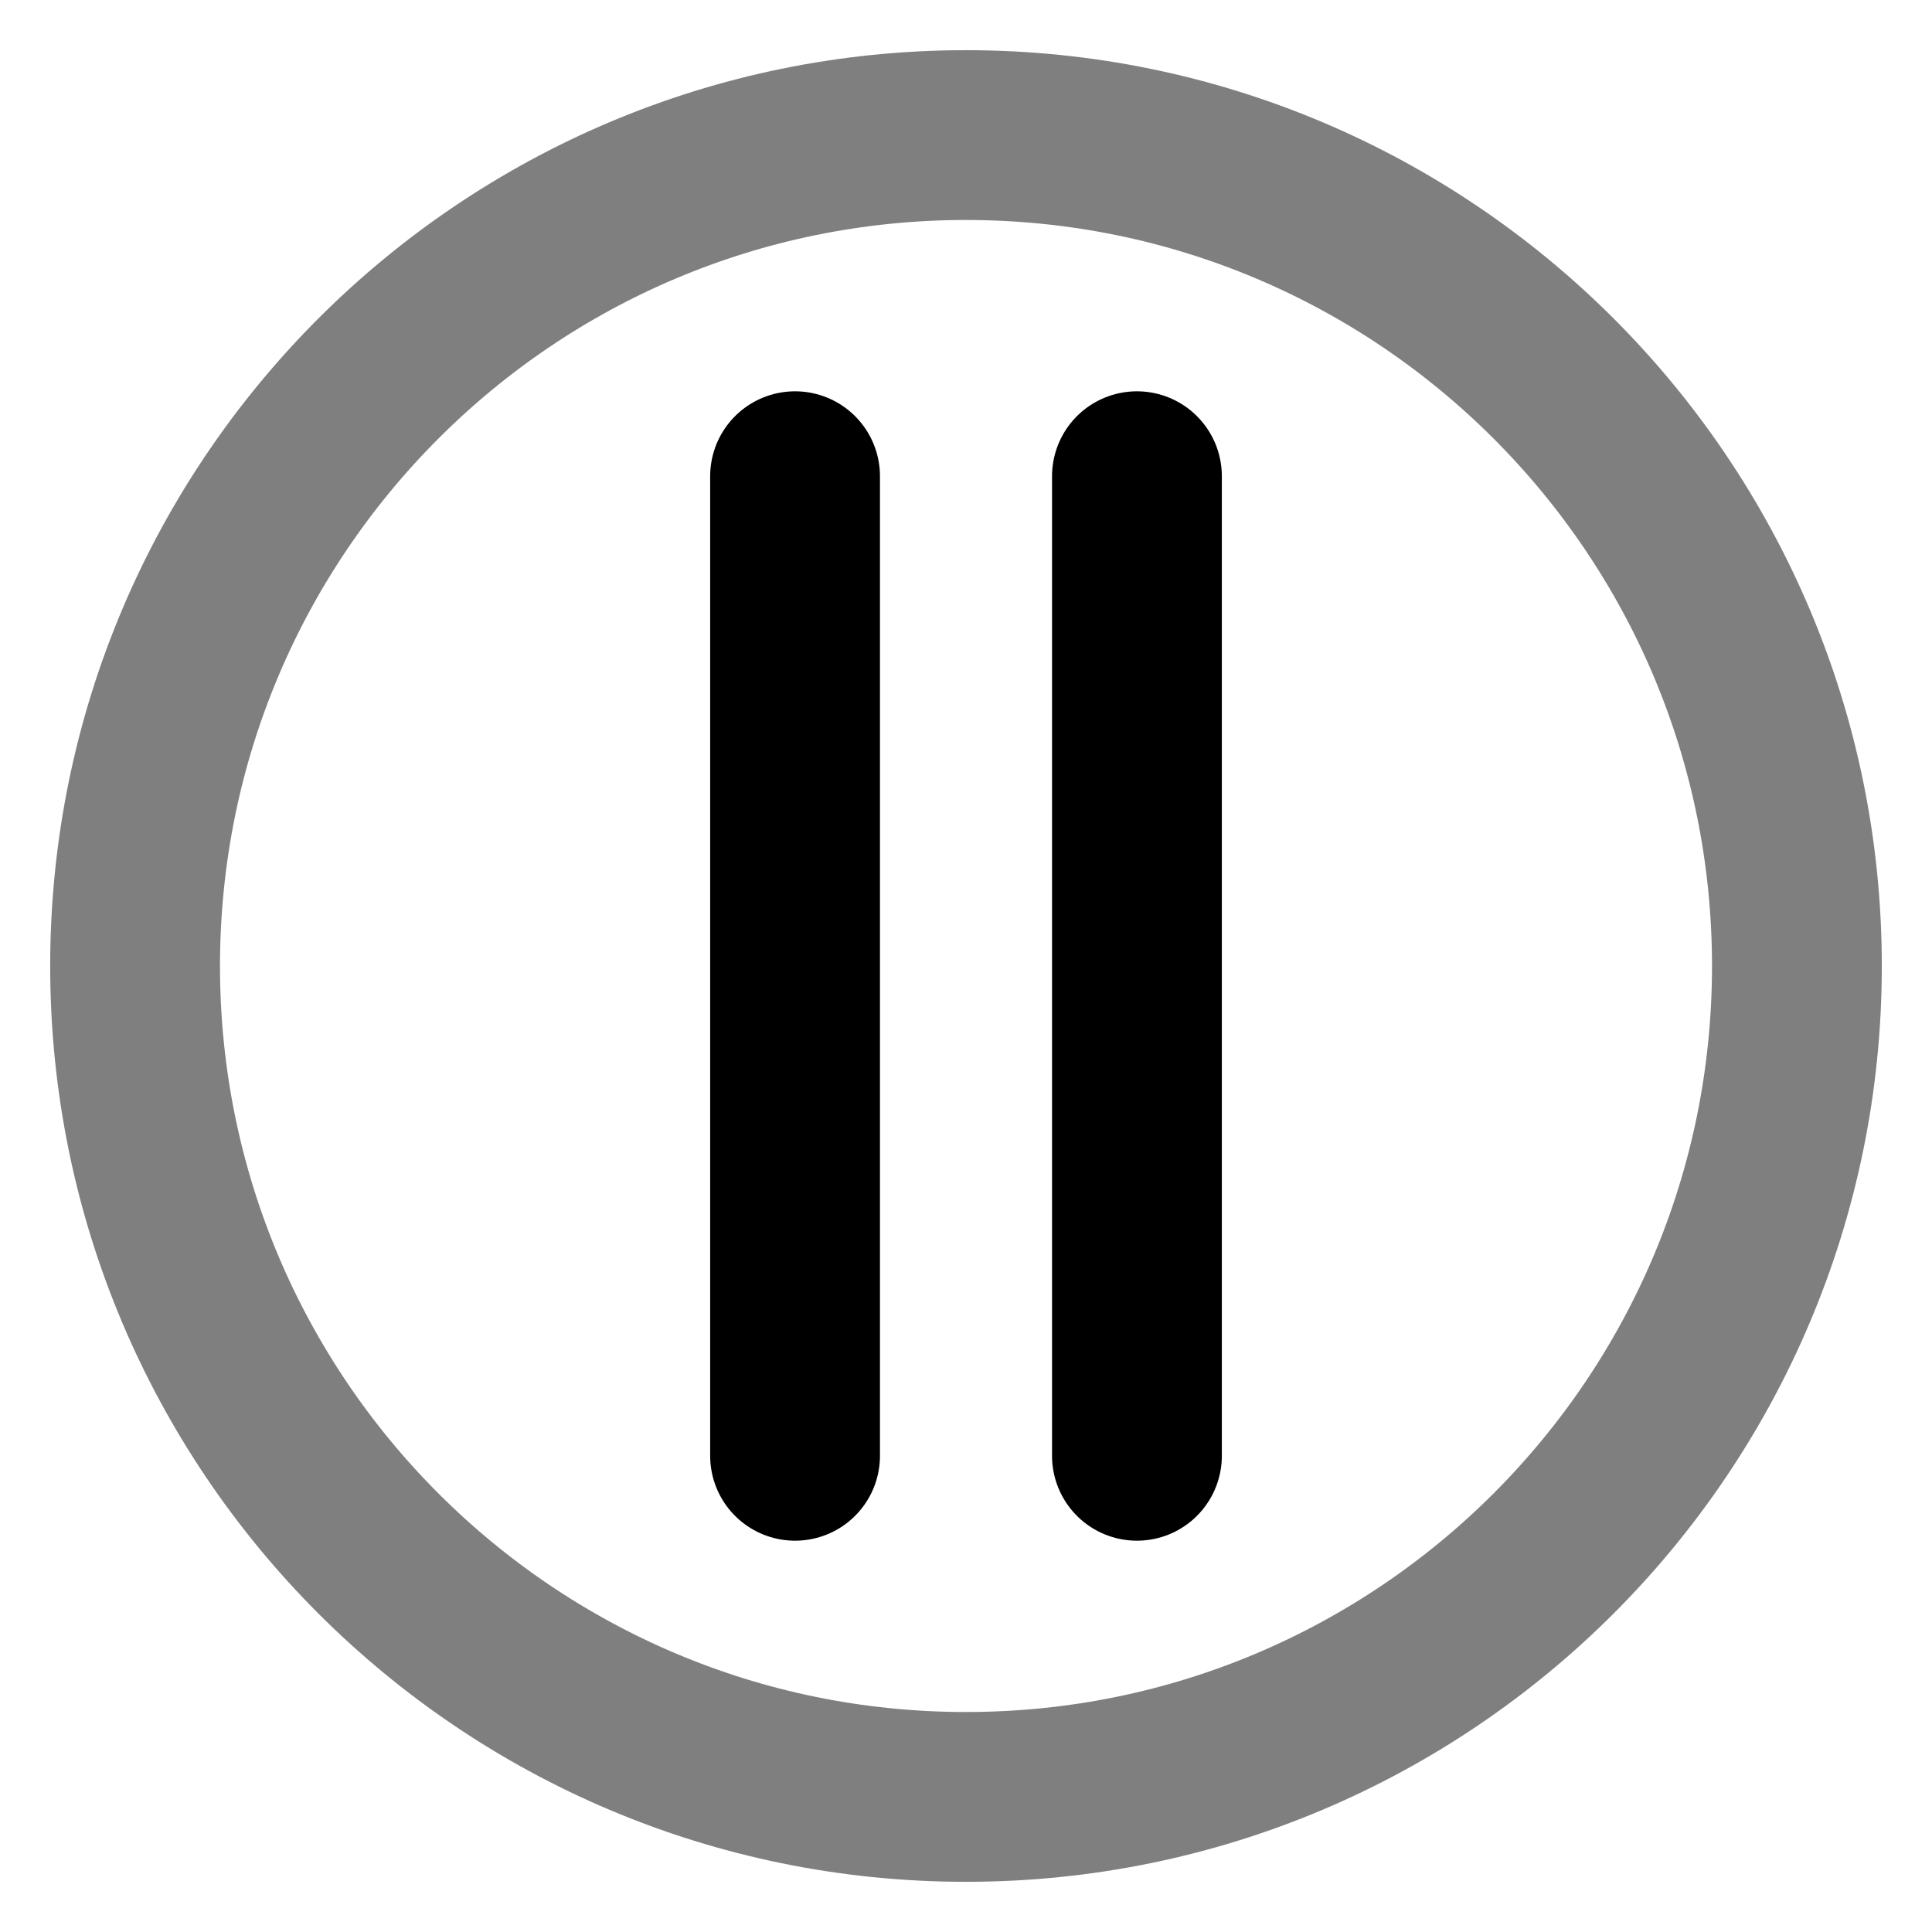
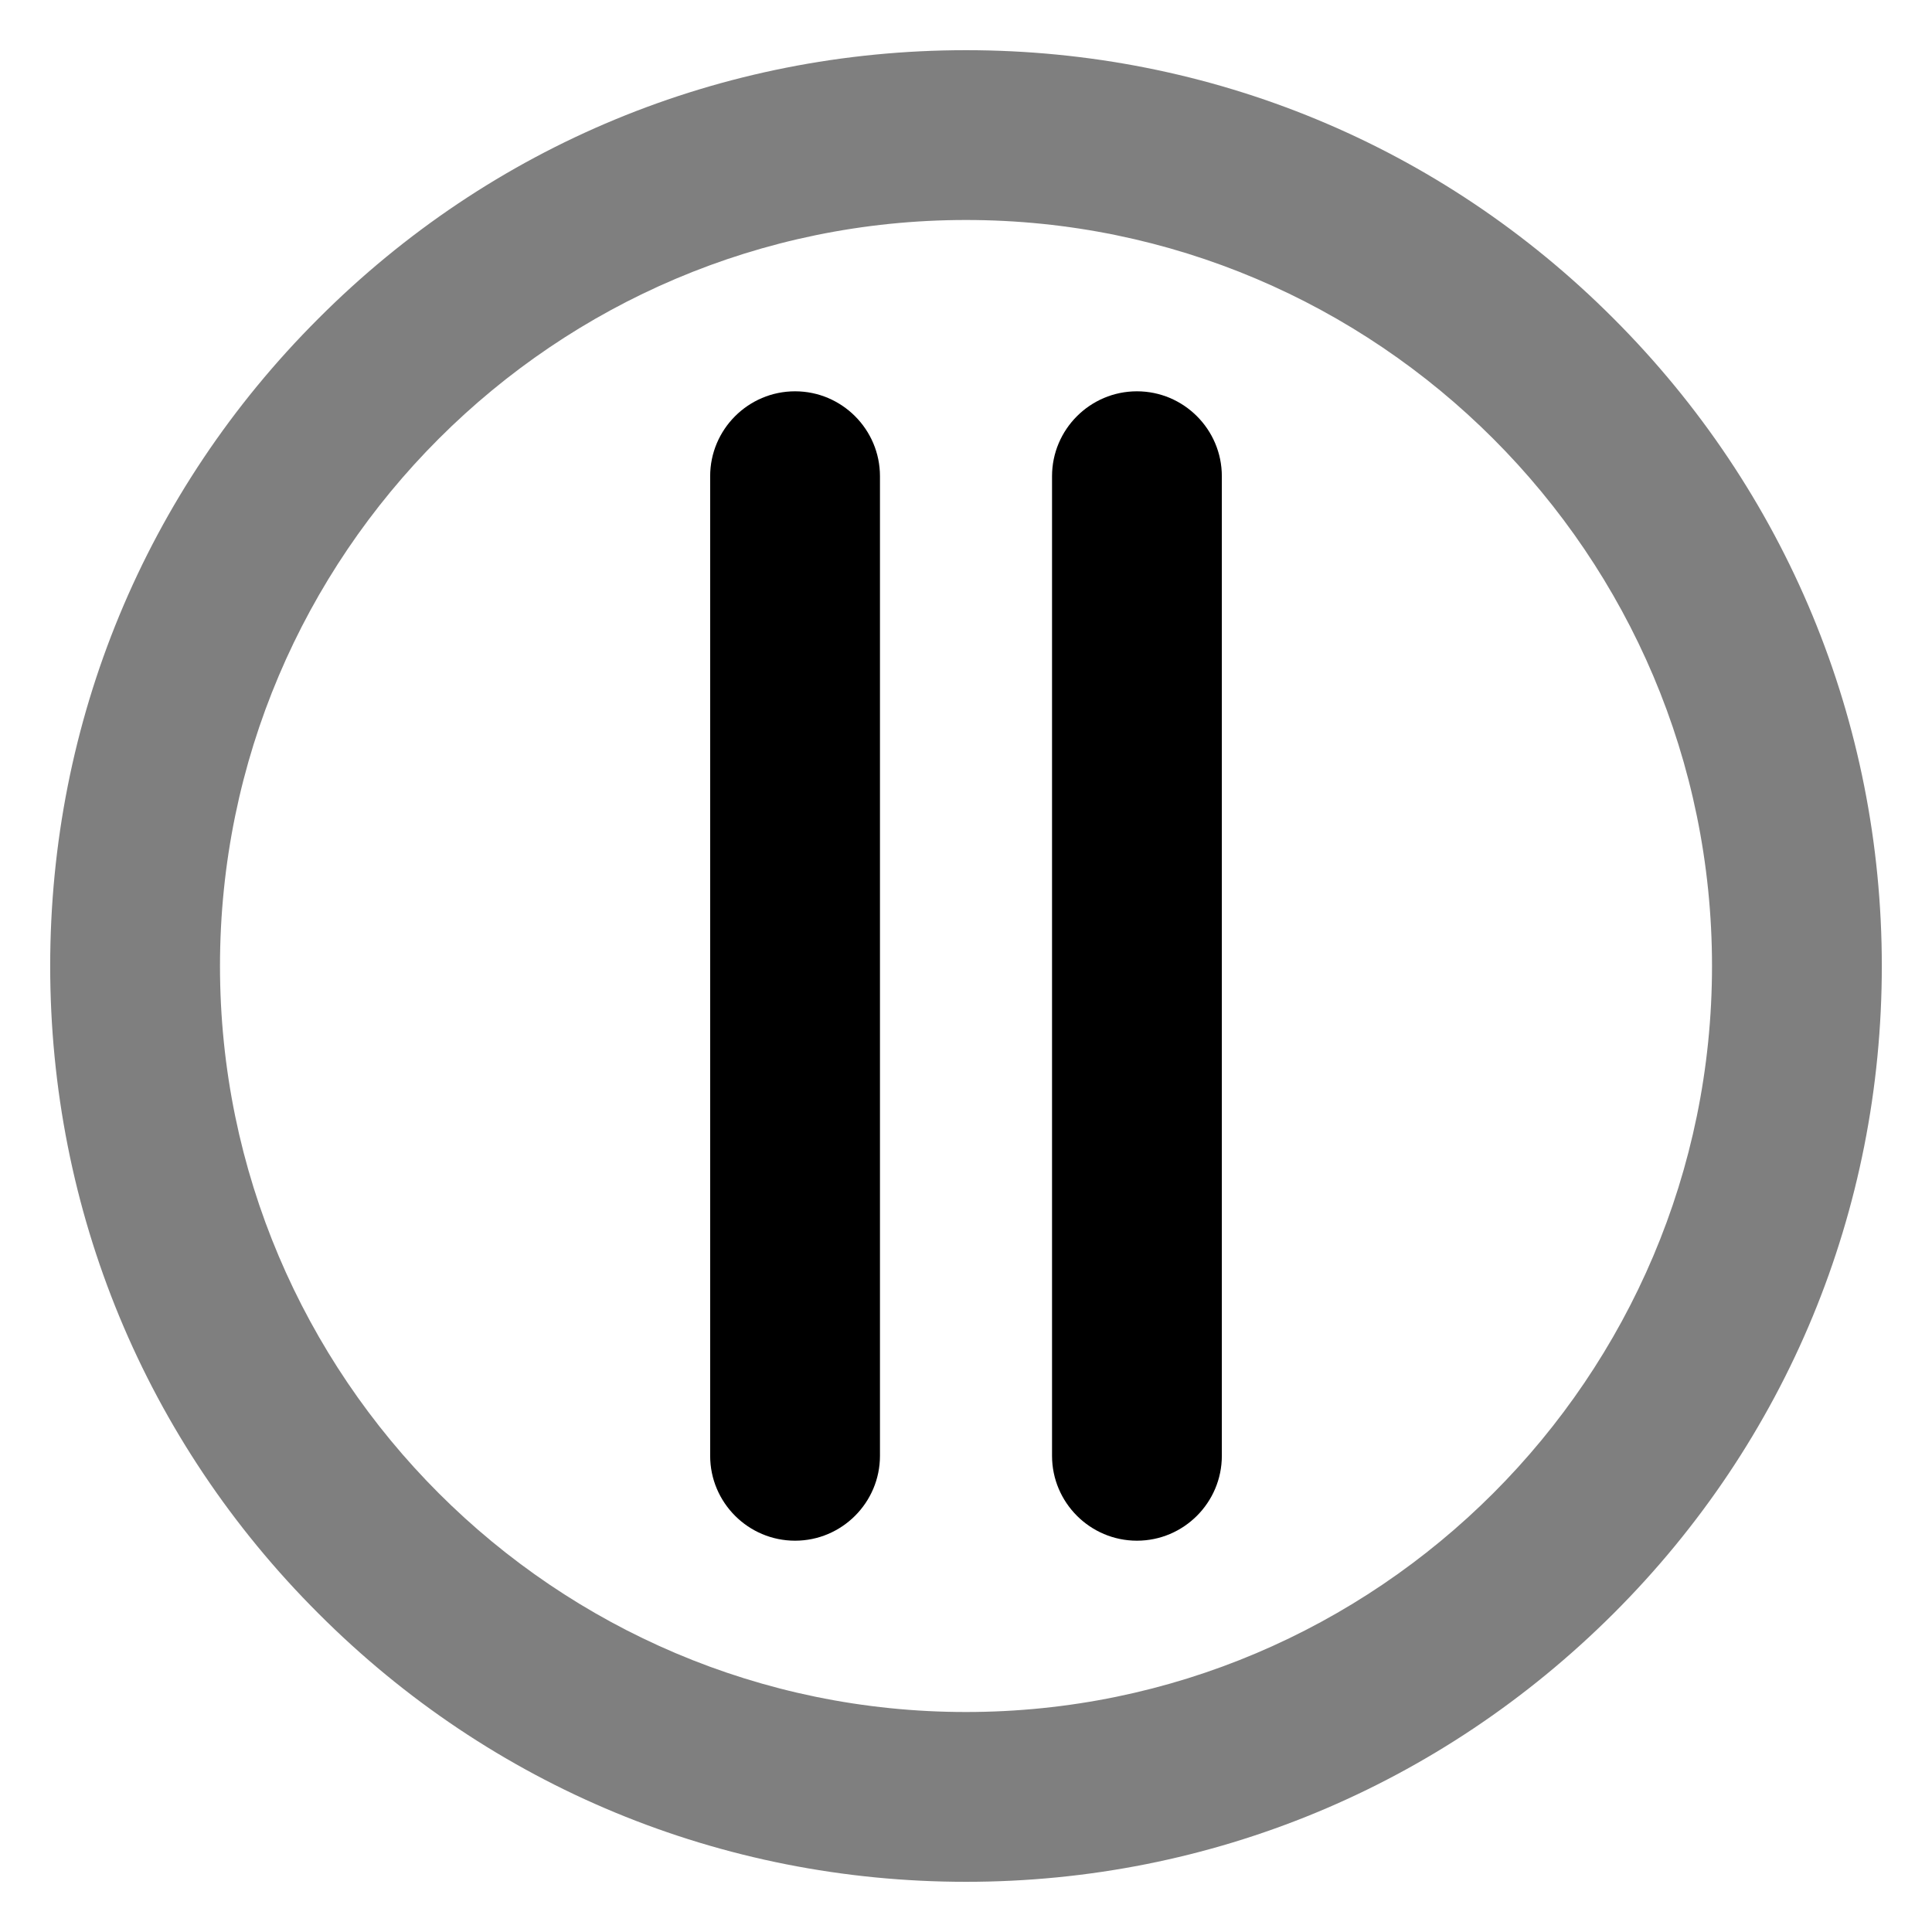
<svg xmlns="http://www.w3.org/2000/svg" version="1.1" id="Layer_1" x="0px" y="0px" viewBox="0 0 512 512" style="enable-background:new 0 0 512 512;" xml:space="preserve">
  <style type="text/css">
- 	.st0{fill:none;stroke:#000000;stroke-width:45;stroke-linecap:round;}
- 	.st1{opacity:0.5;fill:none;stroke:#000000;stroke-width:45;}
+ 	.st0{opacity:0.5;enable-background:new    ;}
</style>
-   <line class="st0" x1="210.7" y1="385.8" x2="210.7" y2="126.2" />
-   <line class="st0" x1="301.3" y1="385.8" x2="301.3" y2="126.2" />
-   <ellipse class="st1" cx="256" cy="256" rx="220.2" ry="220.2" />
+   <path d="M210.7,408.3c-12.4,0-22.5-10.1-22.5-22.5V126.2c0-12.4,10.1-22.5,22.5-22.5s22.5,10.1,22.5,22.5v259.6  C233.2,398.2,223.1,408.3,210.7,408.3z" />
+   <path d="M301.3,408.3c-12.4,0-22.5-10.1-22.5-22.5V126.2c0-12.4,10.1-22.5,22.5-22.5s22.5,10.1,22.5,22.5v259.6  C323.8,398.2,313.7,408.3,301.3,408.3z" />
+   <path class="st0" d="M256,498.7c-64.8,0-125.8-25.2-171.6-71.1C38.5,381.8,13.3,320.8,13.3,256c0-64.8,25.2-125.8,71.1-171.6  C130.2,38.5,191.2,13.3,256,13.3c64.8,0,125.8,25.2,171.6,71.1c45.8,45.8,71.1,106.8,71.1,171.6c0,64.8-25.2,125.8-71.1,171.6  S320.8,498.7,256,498.7z M256,58.3C147,58.3,58.3,147,58.3,256c0,109,88.7,197.7,197.7,197.7c109,0,197.7-88.7,197.7-197.7  C453.7,147,365,58.3,256,58.3z" />
</svg>
